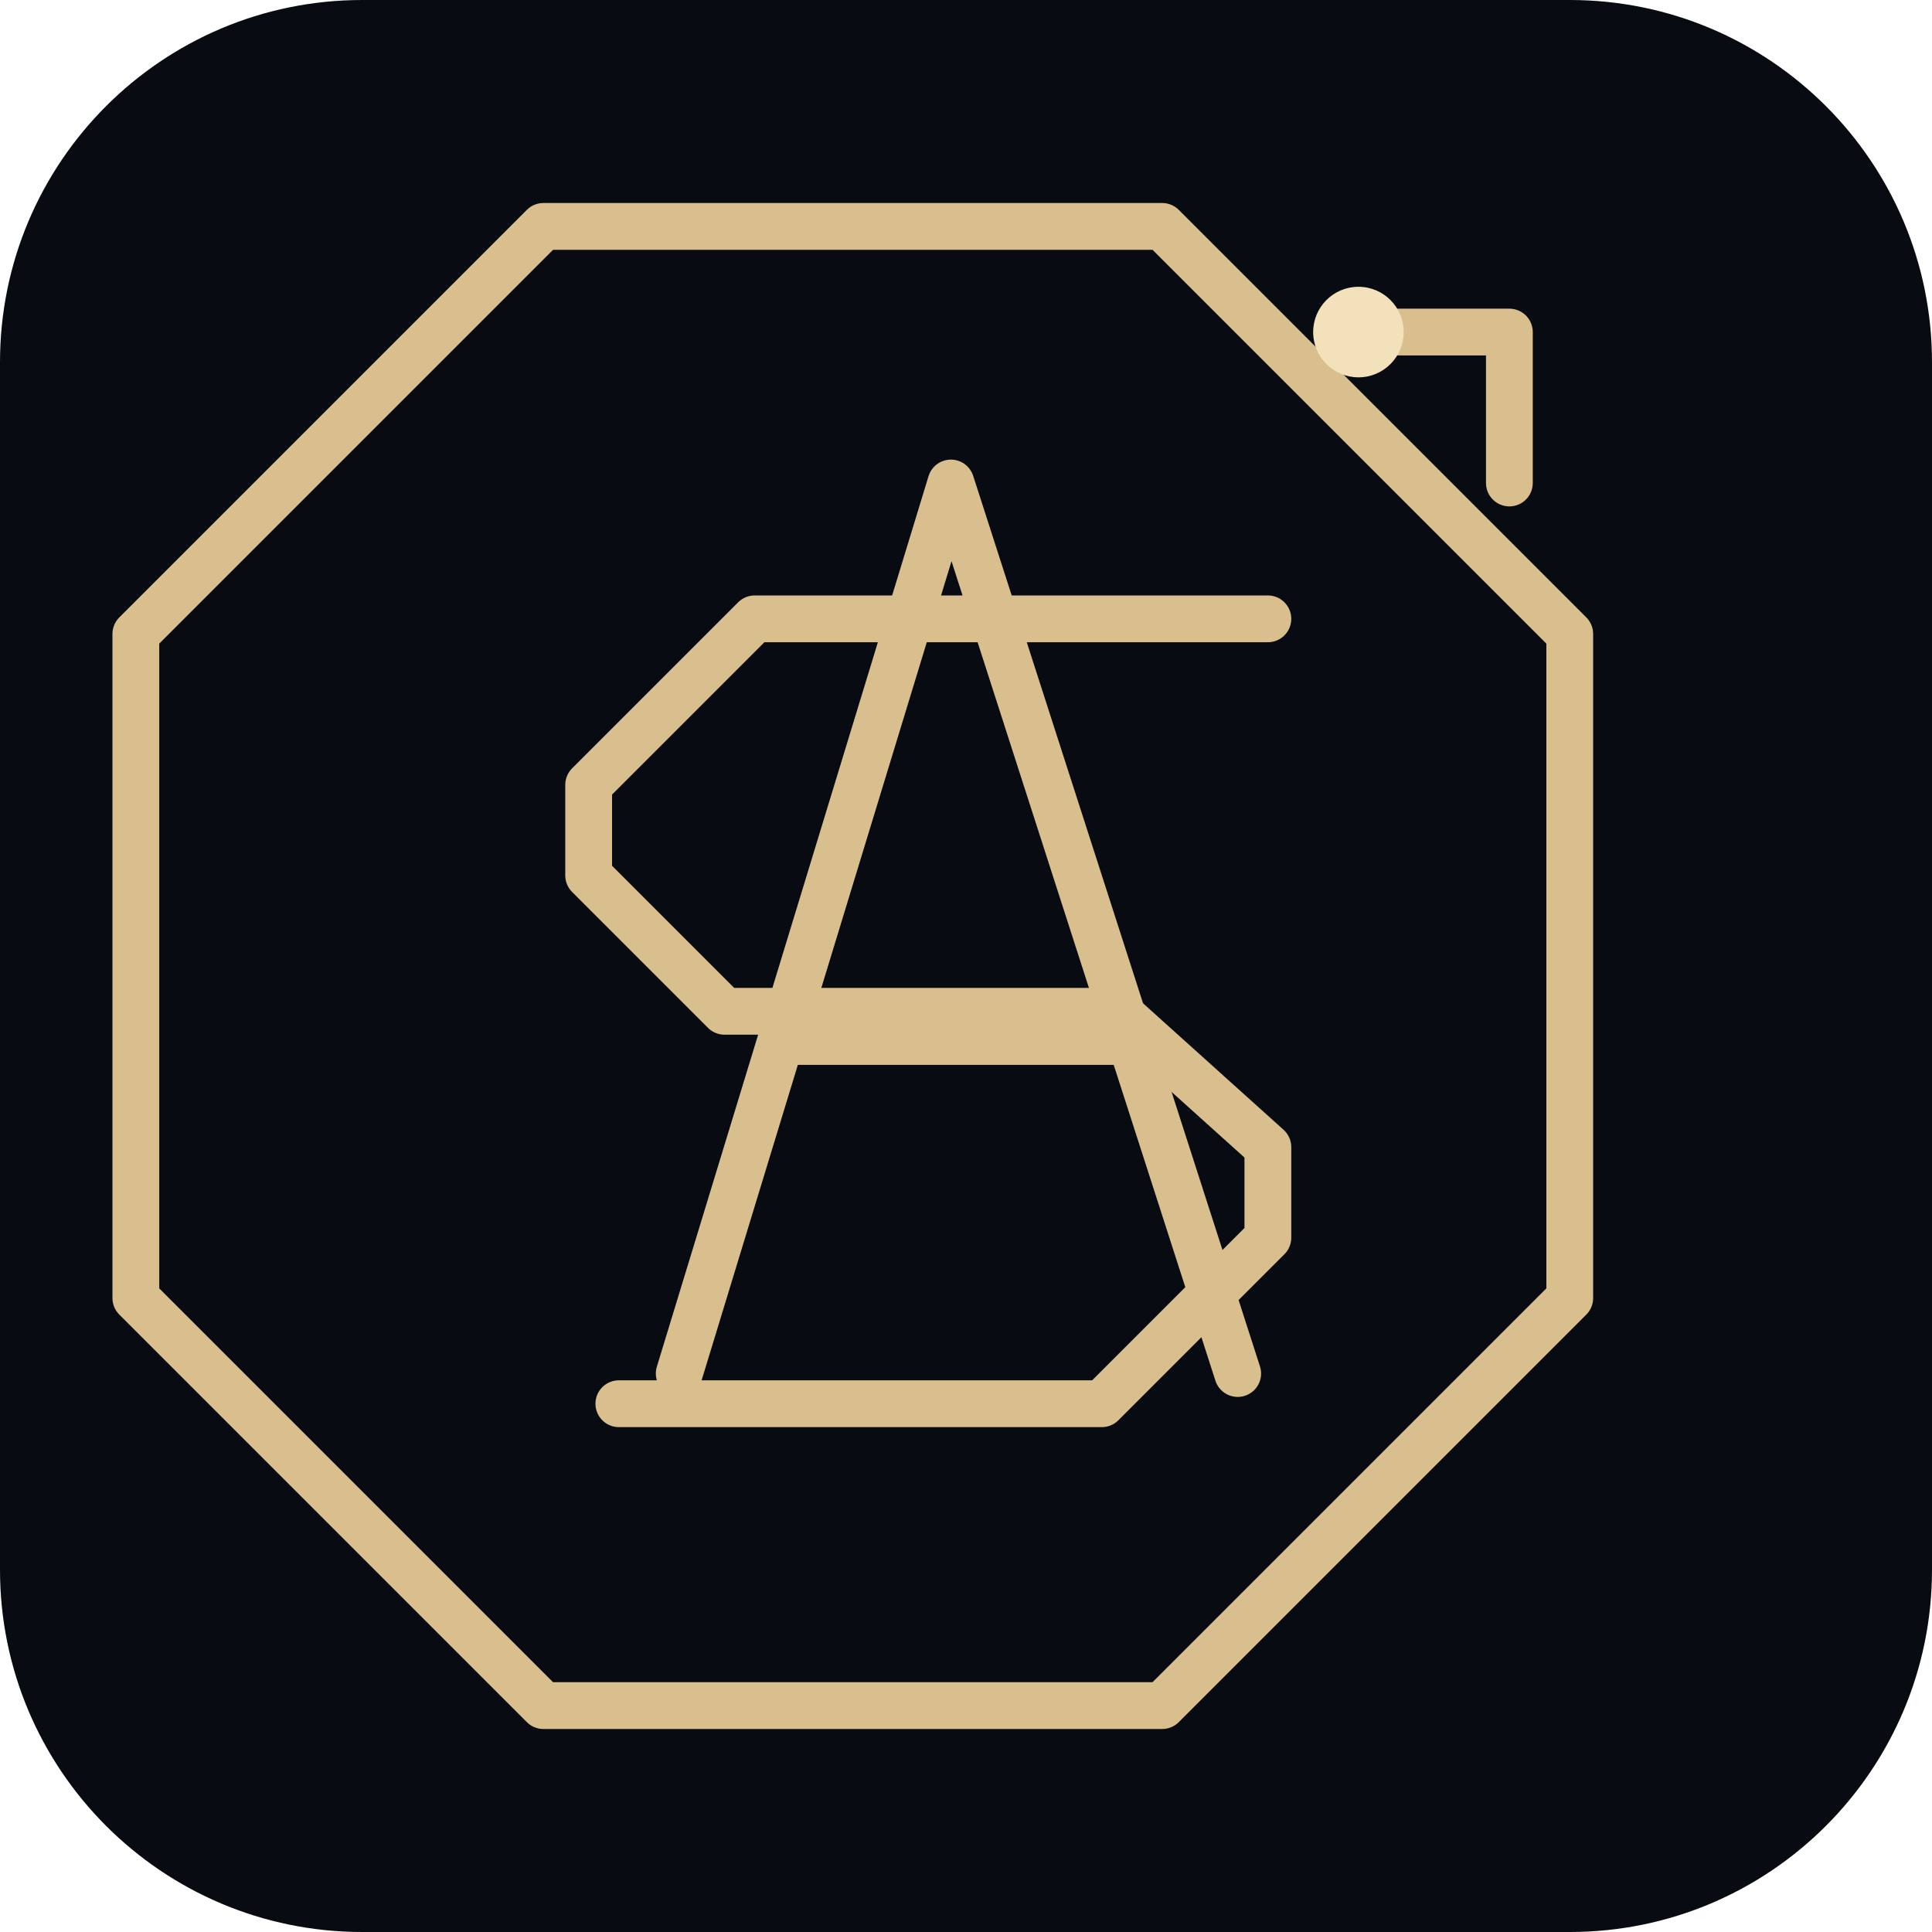
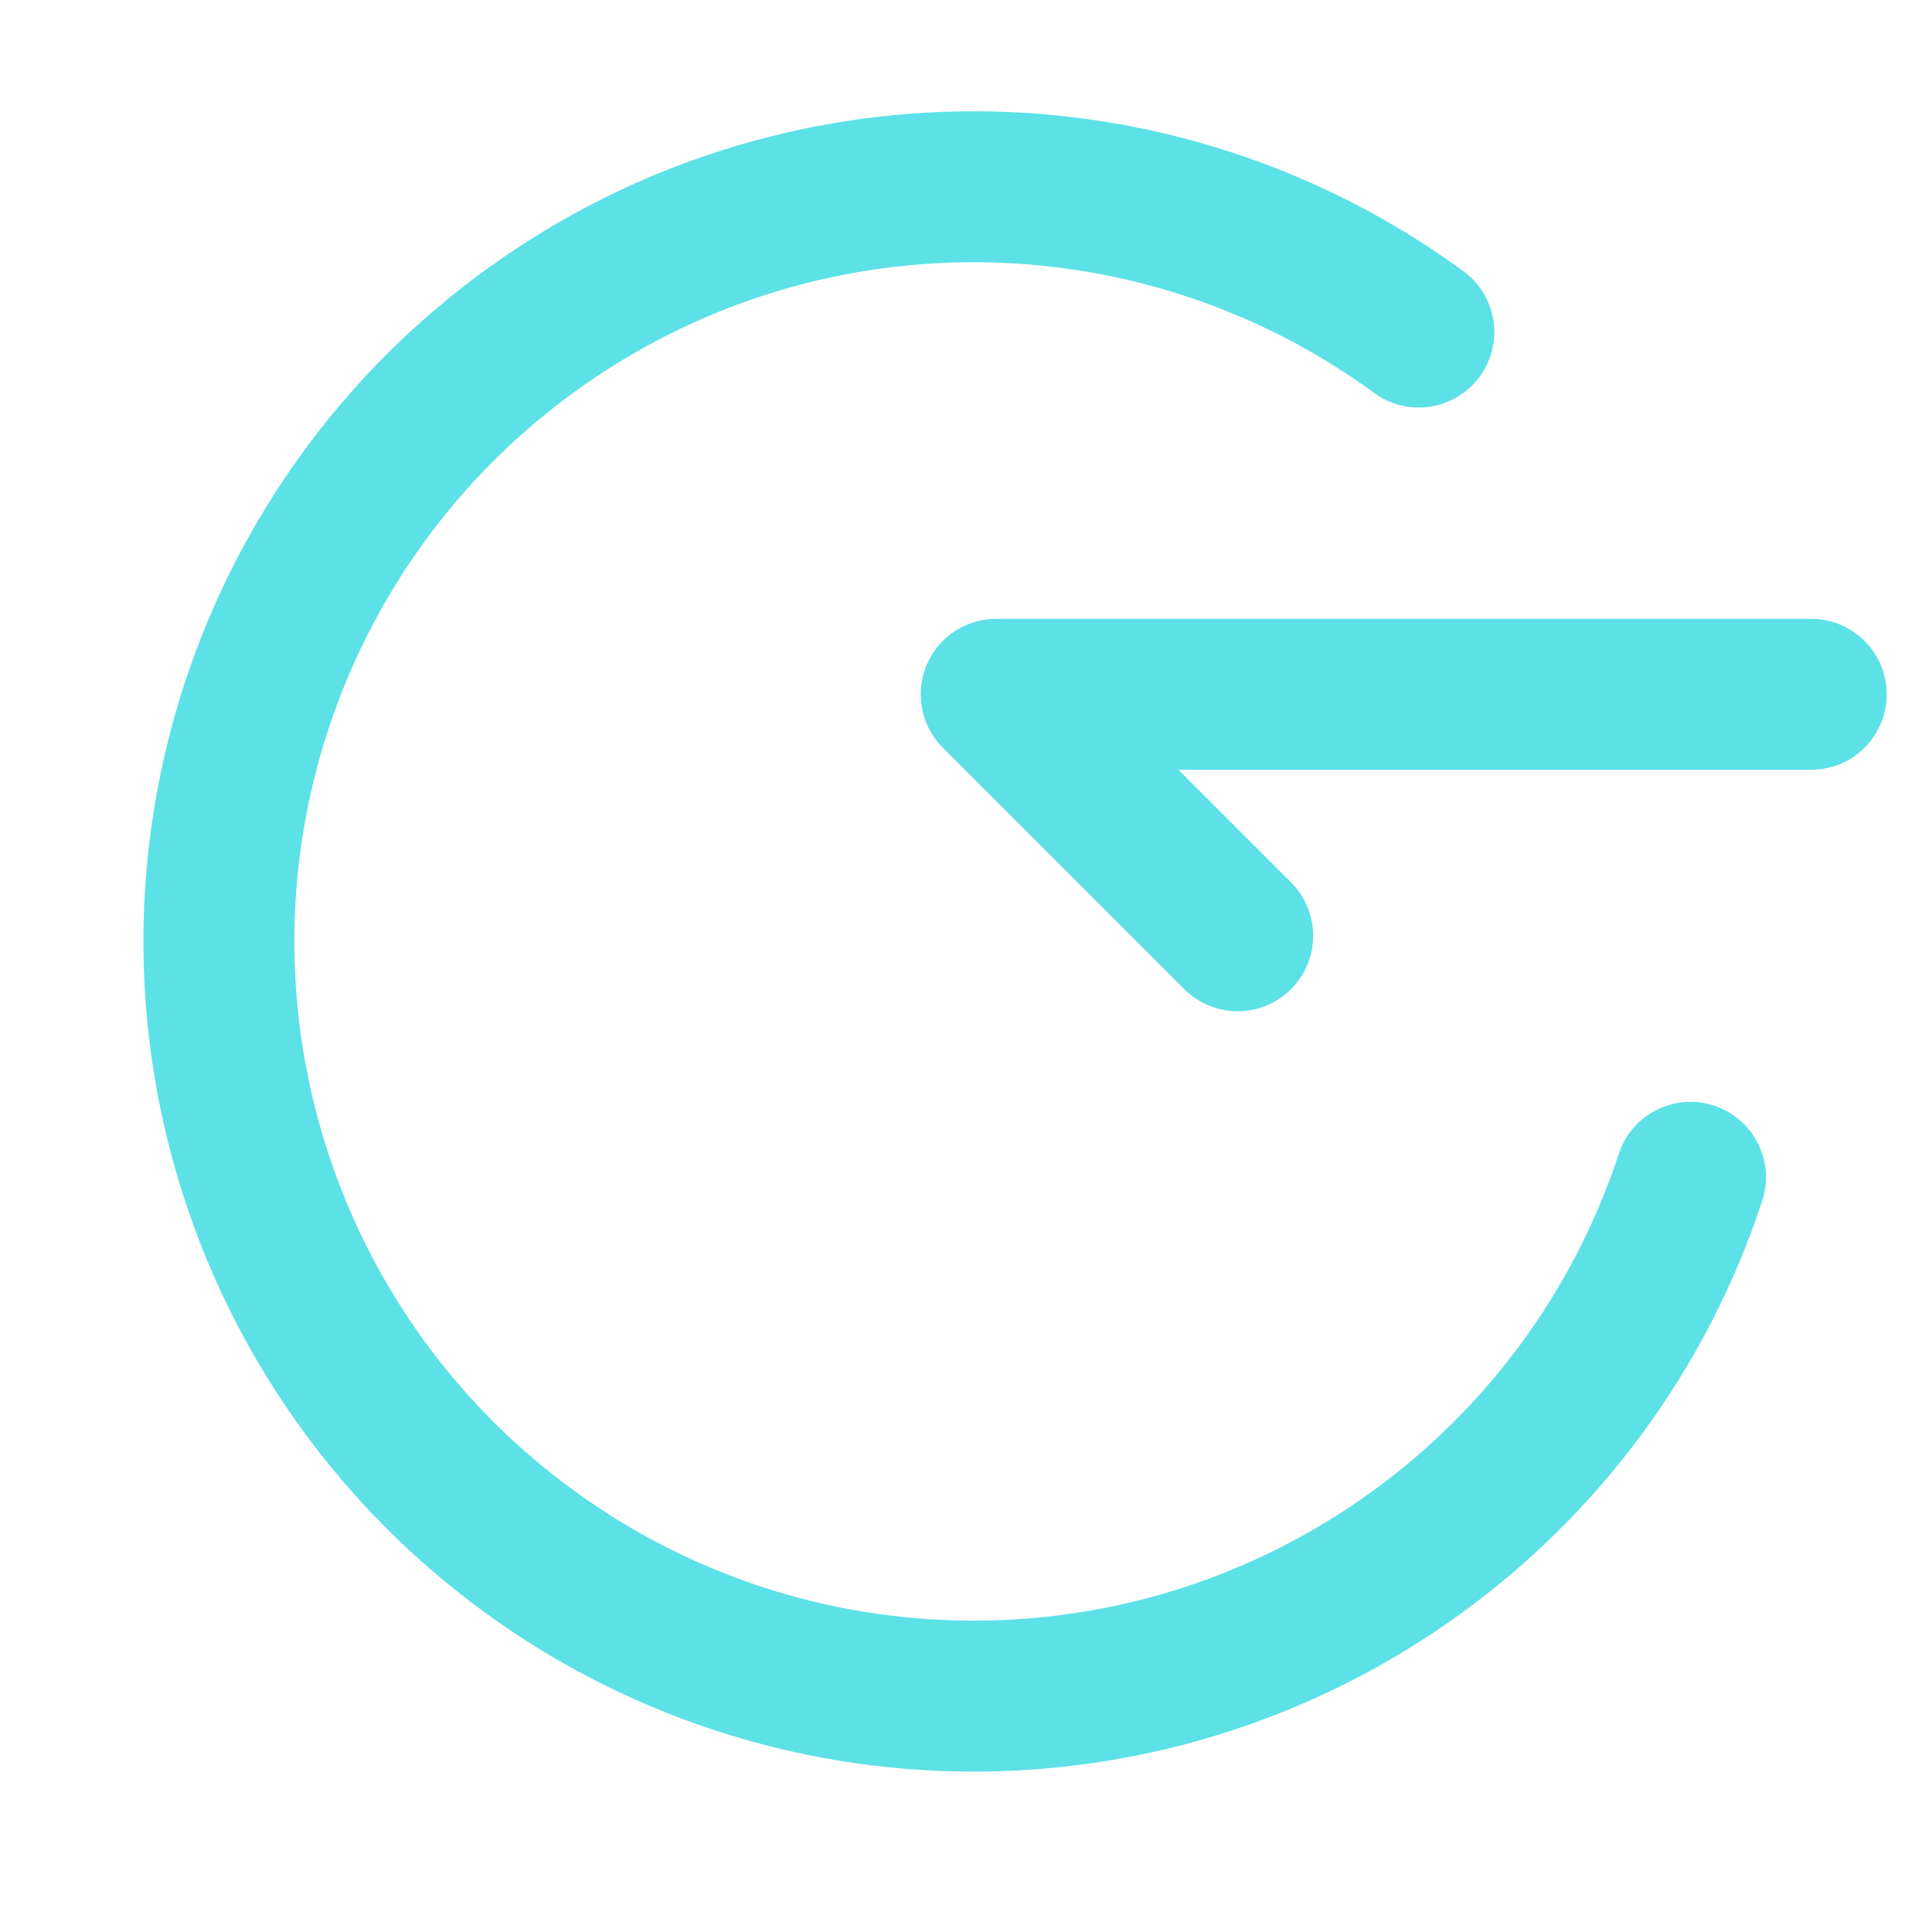
- <svg xmlns="http://www.w3.org/2000/svg" viewBox="0 0 64 64">
-   <rect width="64" height="64" rx="12" fill="#080b12" />
-   <g fill="none" stroke="#d8bf8d" stroke-width="1.55" stroke-linecap="round" stroke-linejoin="round">
-     <path d="M18 7.5h20.5L52 21v22L38.5 56.5H18L4.5 43V21Z" />
-     <path d="M42 20.5H25L19.5 26v3L24 33.5h13L42 38v3l-5.5 5.5h-16" />
-     <path d="M22.5 45.5 31.5 16 41 45.5M26 34.5h11" />
-     <path d="M45 11h5v5" />
+ <svg xmlns="http://www.w3.org/2000/svg" viewBox="0 0 64 64" fill="none" color="#5CE1E6">
+   <g stroke="currentColor" stroke-width="5" stroke-linecap="round" stroke-linejoin="round">
+     <path d="M47 11A25 25 0 1 0 56 39" />
+     <path d="M60 23H33l8 8" />
  </g>
-   <circle cx="45" cy="11" r="1.5" fill="#f2e1bb" />
</svg>
